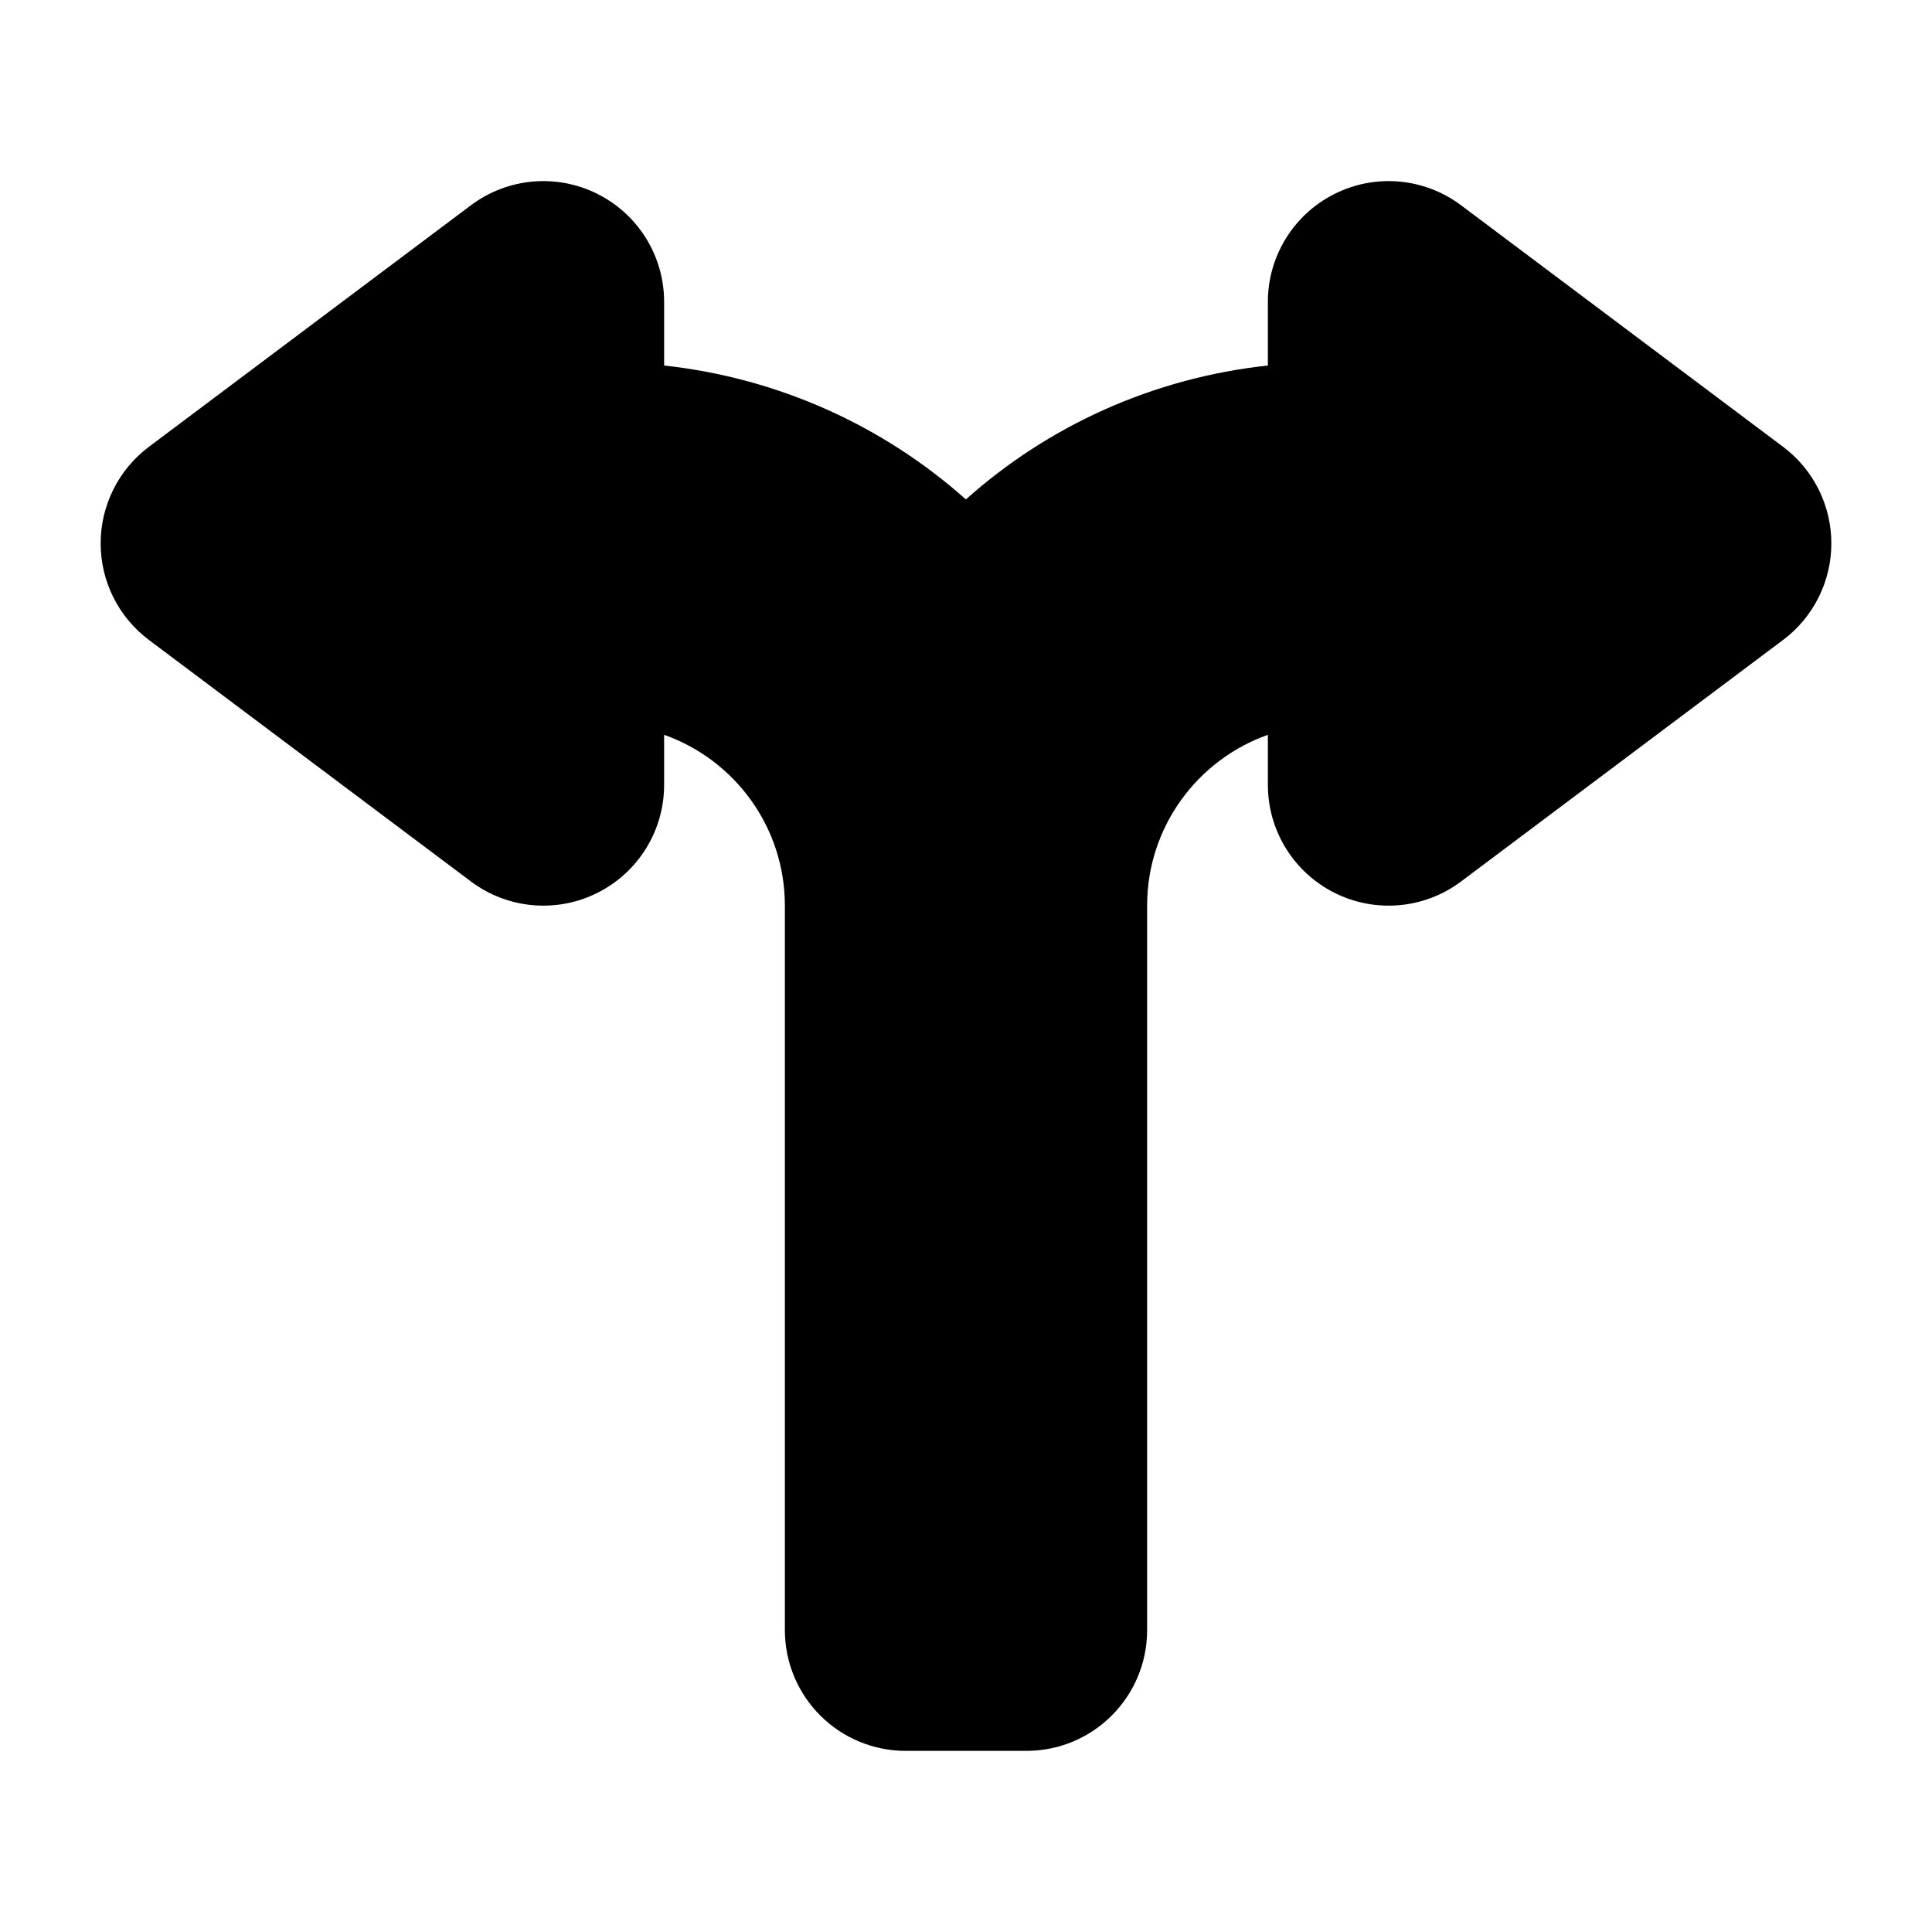
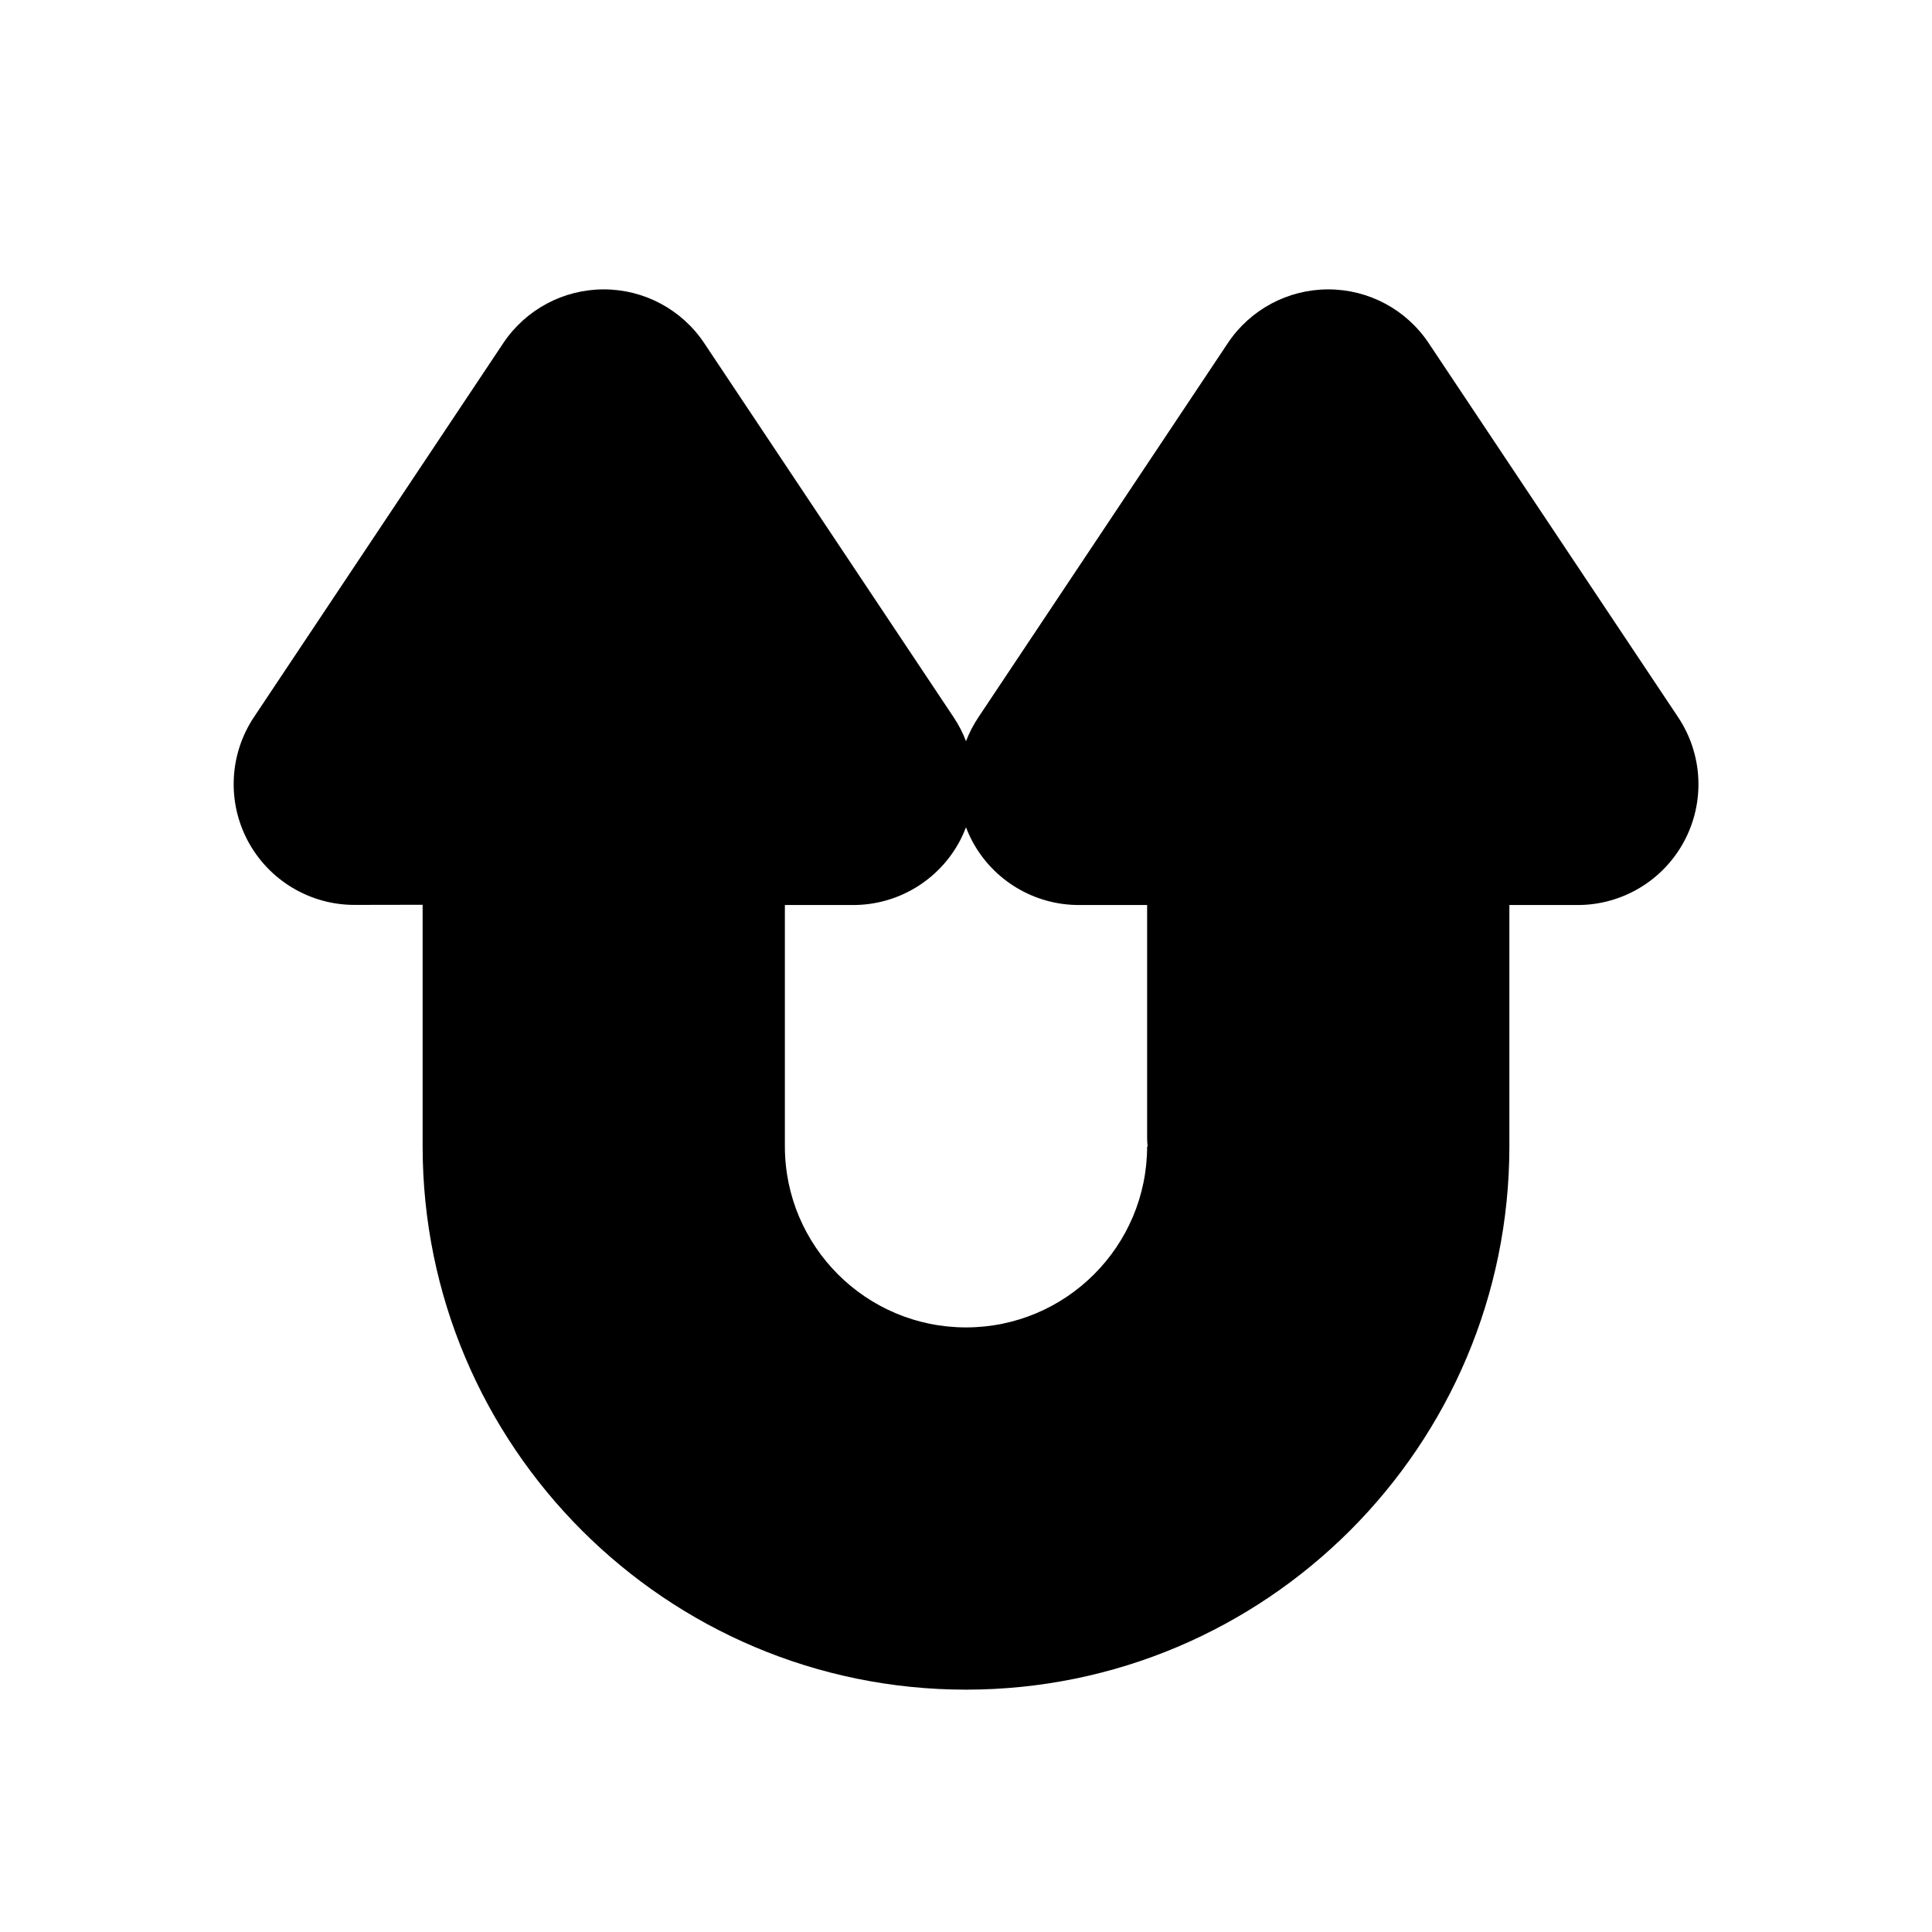
<svg xmlns="http://www.w3.org/2000/svg" height="32px" style="fill-rule:evenodd;clip-rule:evenodd;stroke-linejoin:round;stroke-miterlimit:2;" version="1.1" width="32px" xml:space="preserve">
-   <path d="M11,6.054l0,-1.054c0,-0.758 -0.428,-1.45 -1.106,-1.789c-0.677,-0.339 -1.488,-0.266 -2.094,0.189c-1.585,1.188 -3.966,2.975 -5.333,4c-0.504,0.378 -0.8,0.97 -0.8,1.6c-0,0.63 0.296,1.222 0.8,1.6c1.367,1.025 3.748,2.812 5.333,4c0.606,0.455 1.417,0.528 2.094,0.189c0.678,-0.339 1.106,-1.031 1.106,-1.789c0,-0 0,-0.829 0,-0.829c1.165,0.412 2,1.524 2,2.829l0,12c-0,0.53 0.211,1.039 0.586,1.414c0.375,0.375 0.884,0.586 1.414,0.586l2,-0c1.105,-0 2,-0.895 2,-2c-0,-2.875 0,-11.019 0,-12c0,-1.305 0.835,-2.417 2,-2.829l0,0.829c0,0.758 0.428,1.45 1.106,1.789c0.677,0.339 1.488,0.266 2.094,-0.189c1.585,-1.188 3.966,-2.975 5.333,-4c0.504,-0.378 0.8,-0.97 0.8,-1.6c0,-0.63 -0.296,-1.222 -0.8,-1.6c-1.367,-1.025 -3.748,-2.812 -5.333,-4c-0.606,-0.455 -1.417,-0.528 -2.094,-0.189c-0.678,0.339 -1.106,1.031 -1.106,1.789l0,1.054c-1.913,0.207 -3.642,1.003 -5.002,2.218c-1.359,-1.211 -3.09,-2.009 -4.998,-2.218Z" />
+   <path d="M7,14.986l0,4c0,4.967 4.033,9 9,9c4.967,-0 9,-4.033 9,-9l-0,-3.996l1.132,0c0.737,0 1.415,-0.406 1.763,-1.056c0.348,-0.65 0.31,-1.439 -0.099,-2.053l-4.132,-6.197c-0.371,-0.557 -0.995,-0.891 -1.664,-0.891c-0.669,0 -1.293,0.334 -1.664,0.891l-4.131,6.197c-0.084,0.125 -0.152,0.258 -0.205,0.396c-0.052,-0.138 -0.121,-0.271 -0.204,-0.396l-4.132,-6.198c-0.371,-0.556 -0.995,-0.89 -1.664,-0.89c-0.669,-0 -1.293,0.334 -1.664,0.89l-4.13,6.195c-0.409,0.614 -0.447,1.404 -0.099,2.054c0.349,0.651 1.028,1.057 1.766,1.056l1.127,-0.002Zm9,-1.283c-0.03,0.078 -0.065,0.156 -0.105,0.231c-0.348,0.65 -1.026,1.056 -1.763,1.056l-1.132,-0l0,3.996c0,1.656 1.344,3 3,3c1.656,-0 3,-1.344 3,-3l0.009,0.009c-0.006,-0.048 -0.009,-0.097 -0.009,-0.149l-0,-3.856l-1.131,0c-0.738,0 -1.416,-0.406 -1.764,-1.056c-0.04,-0.075 -0.075,-0.152 -0.105,-0.231Z" />
</svg>
